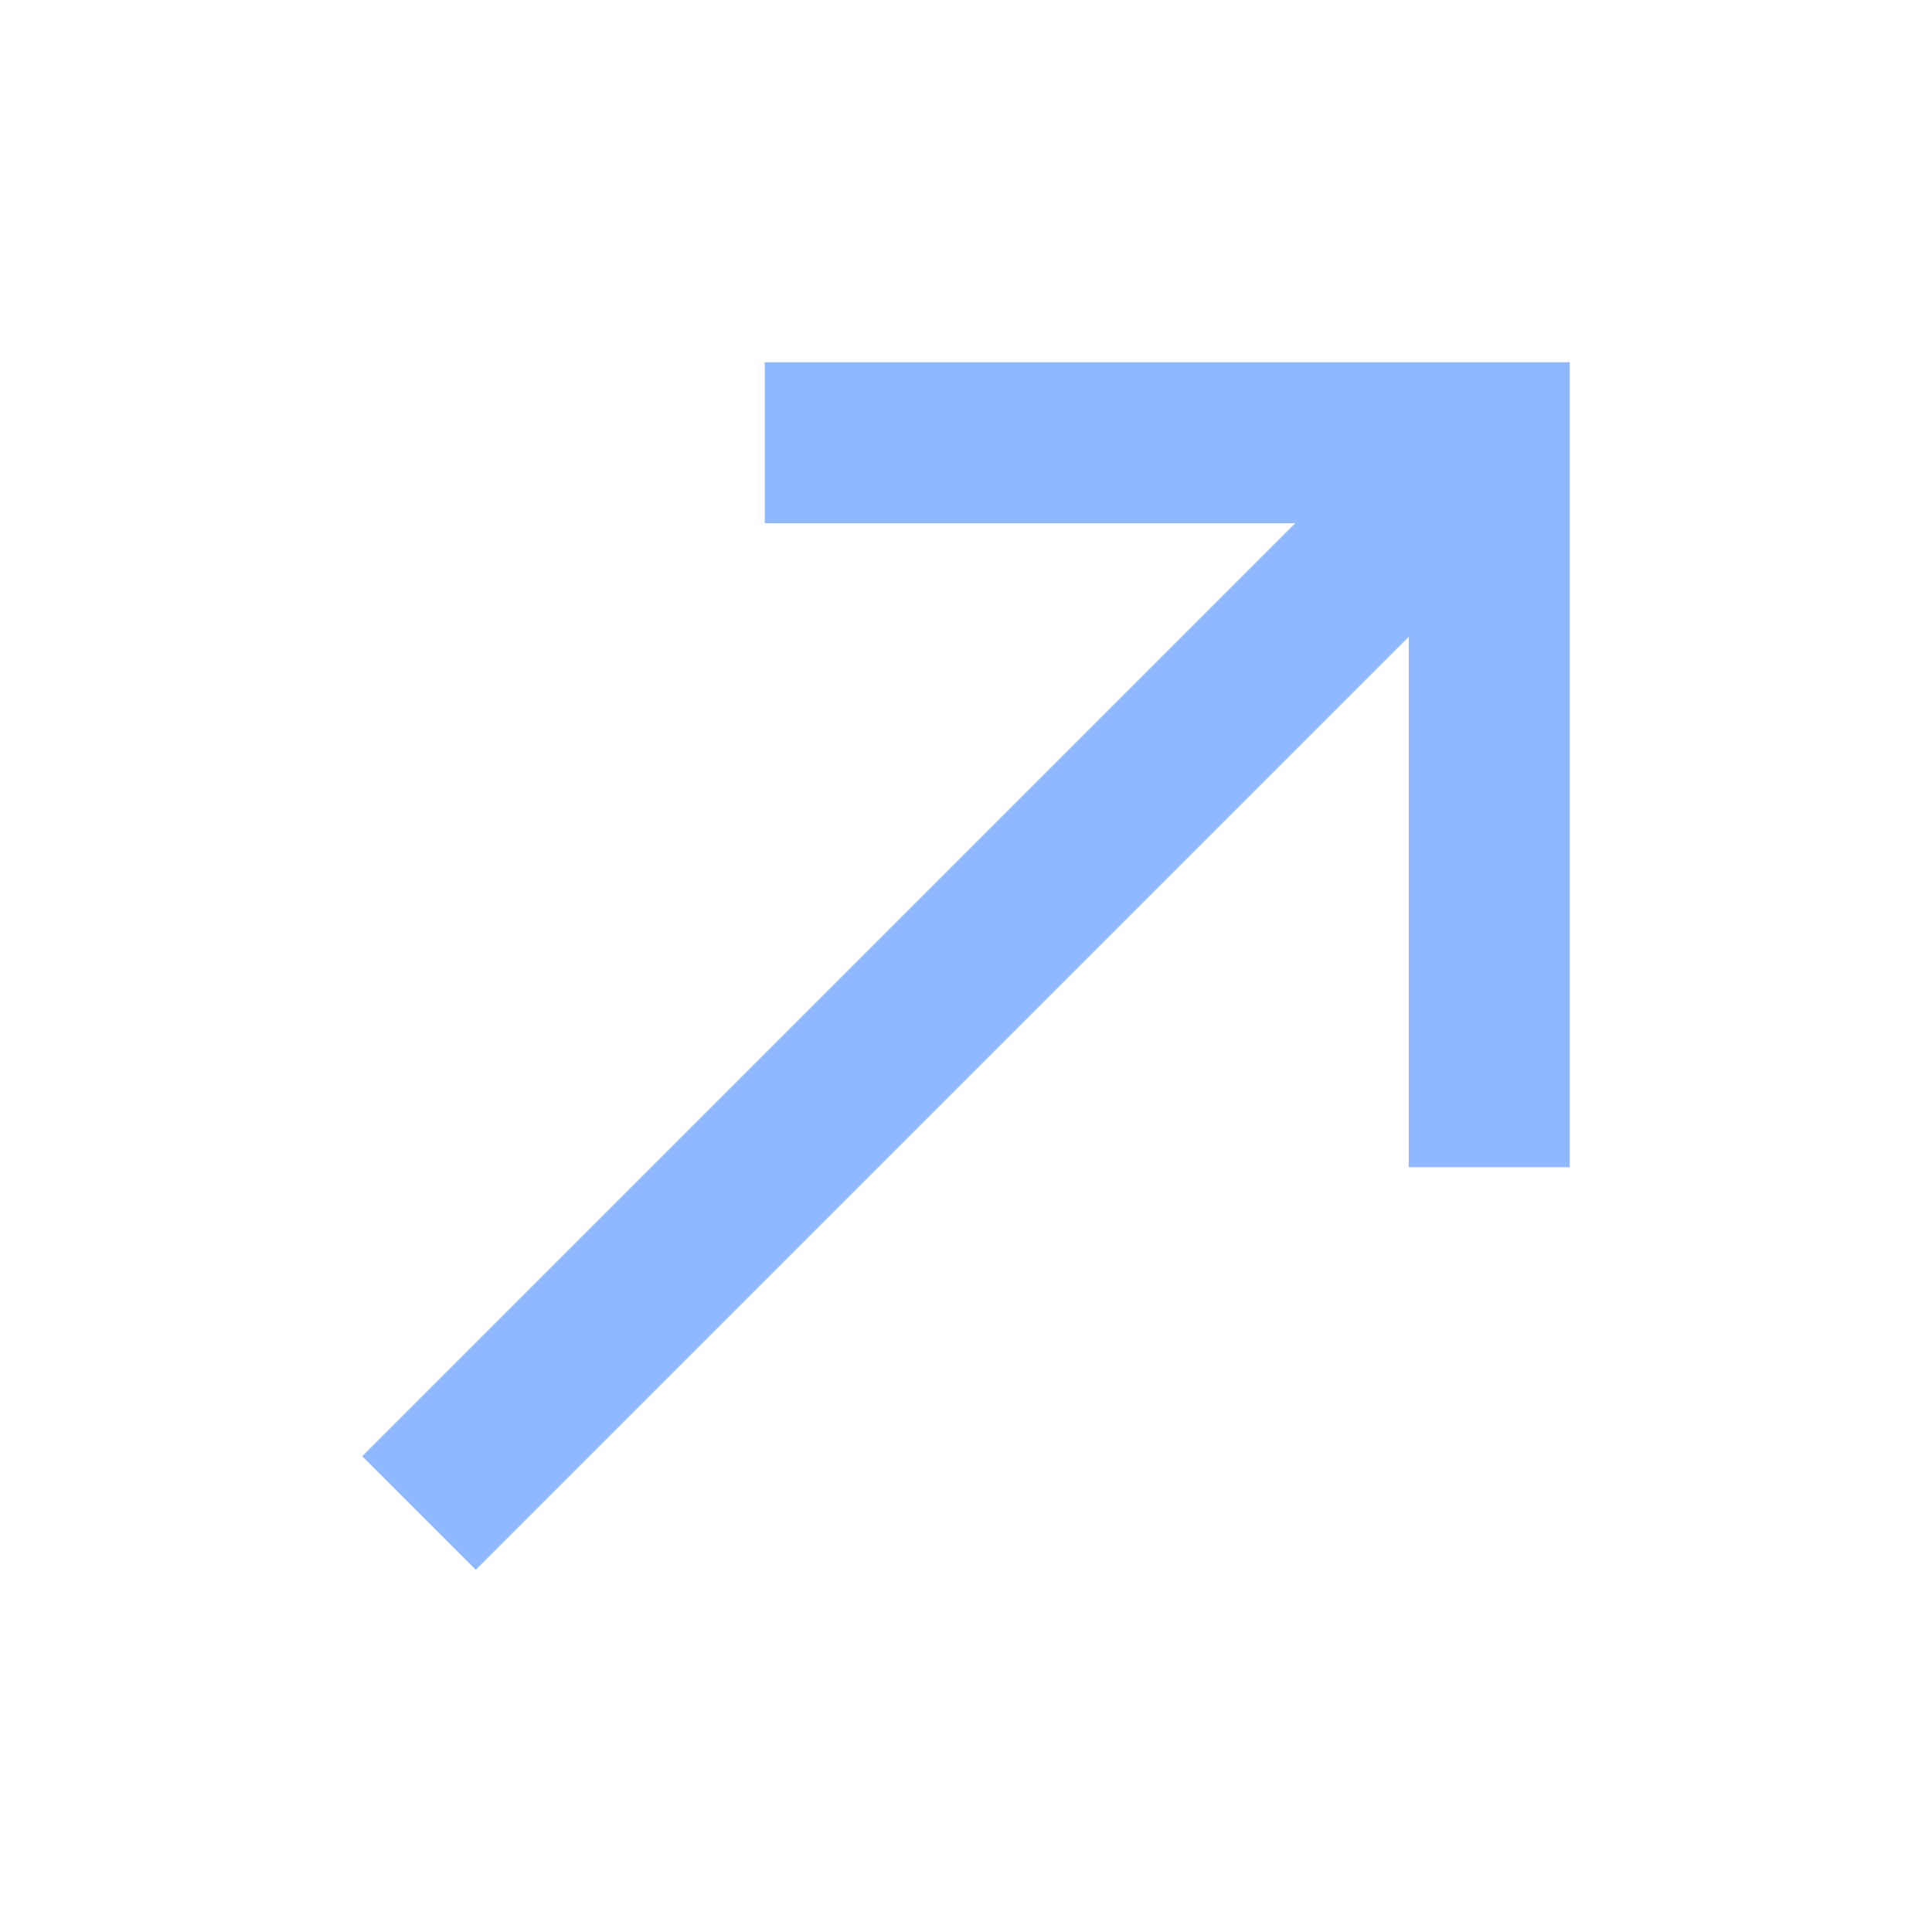
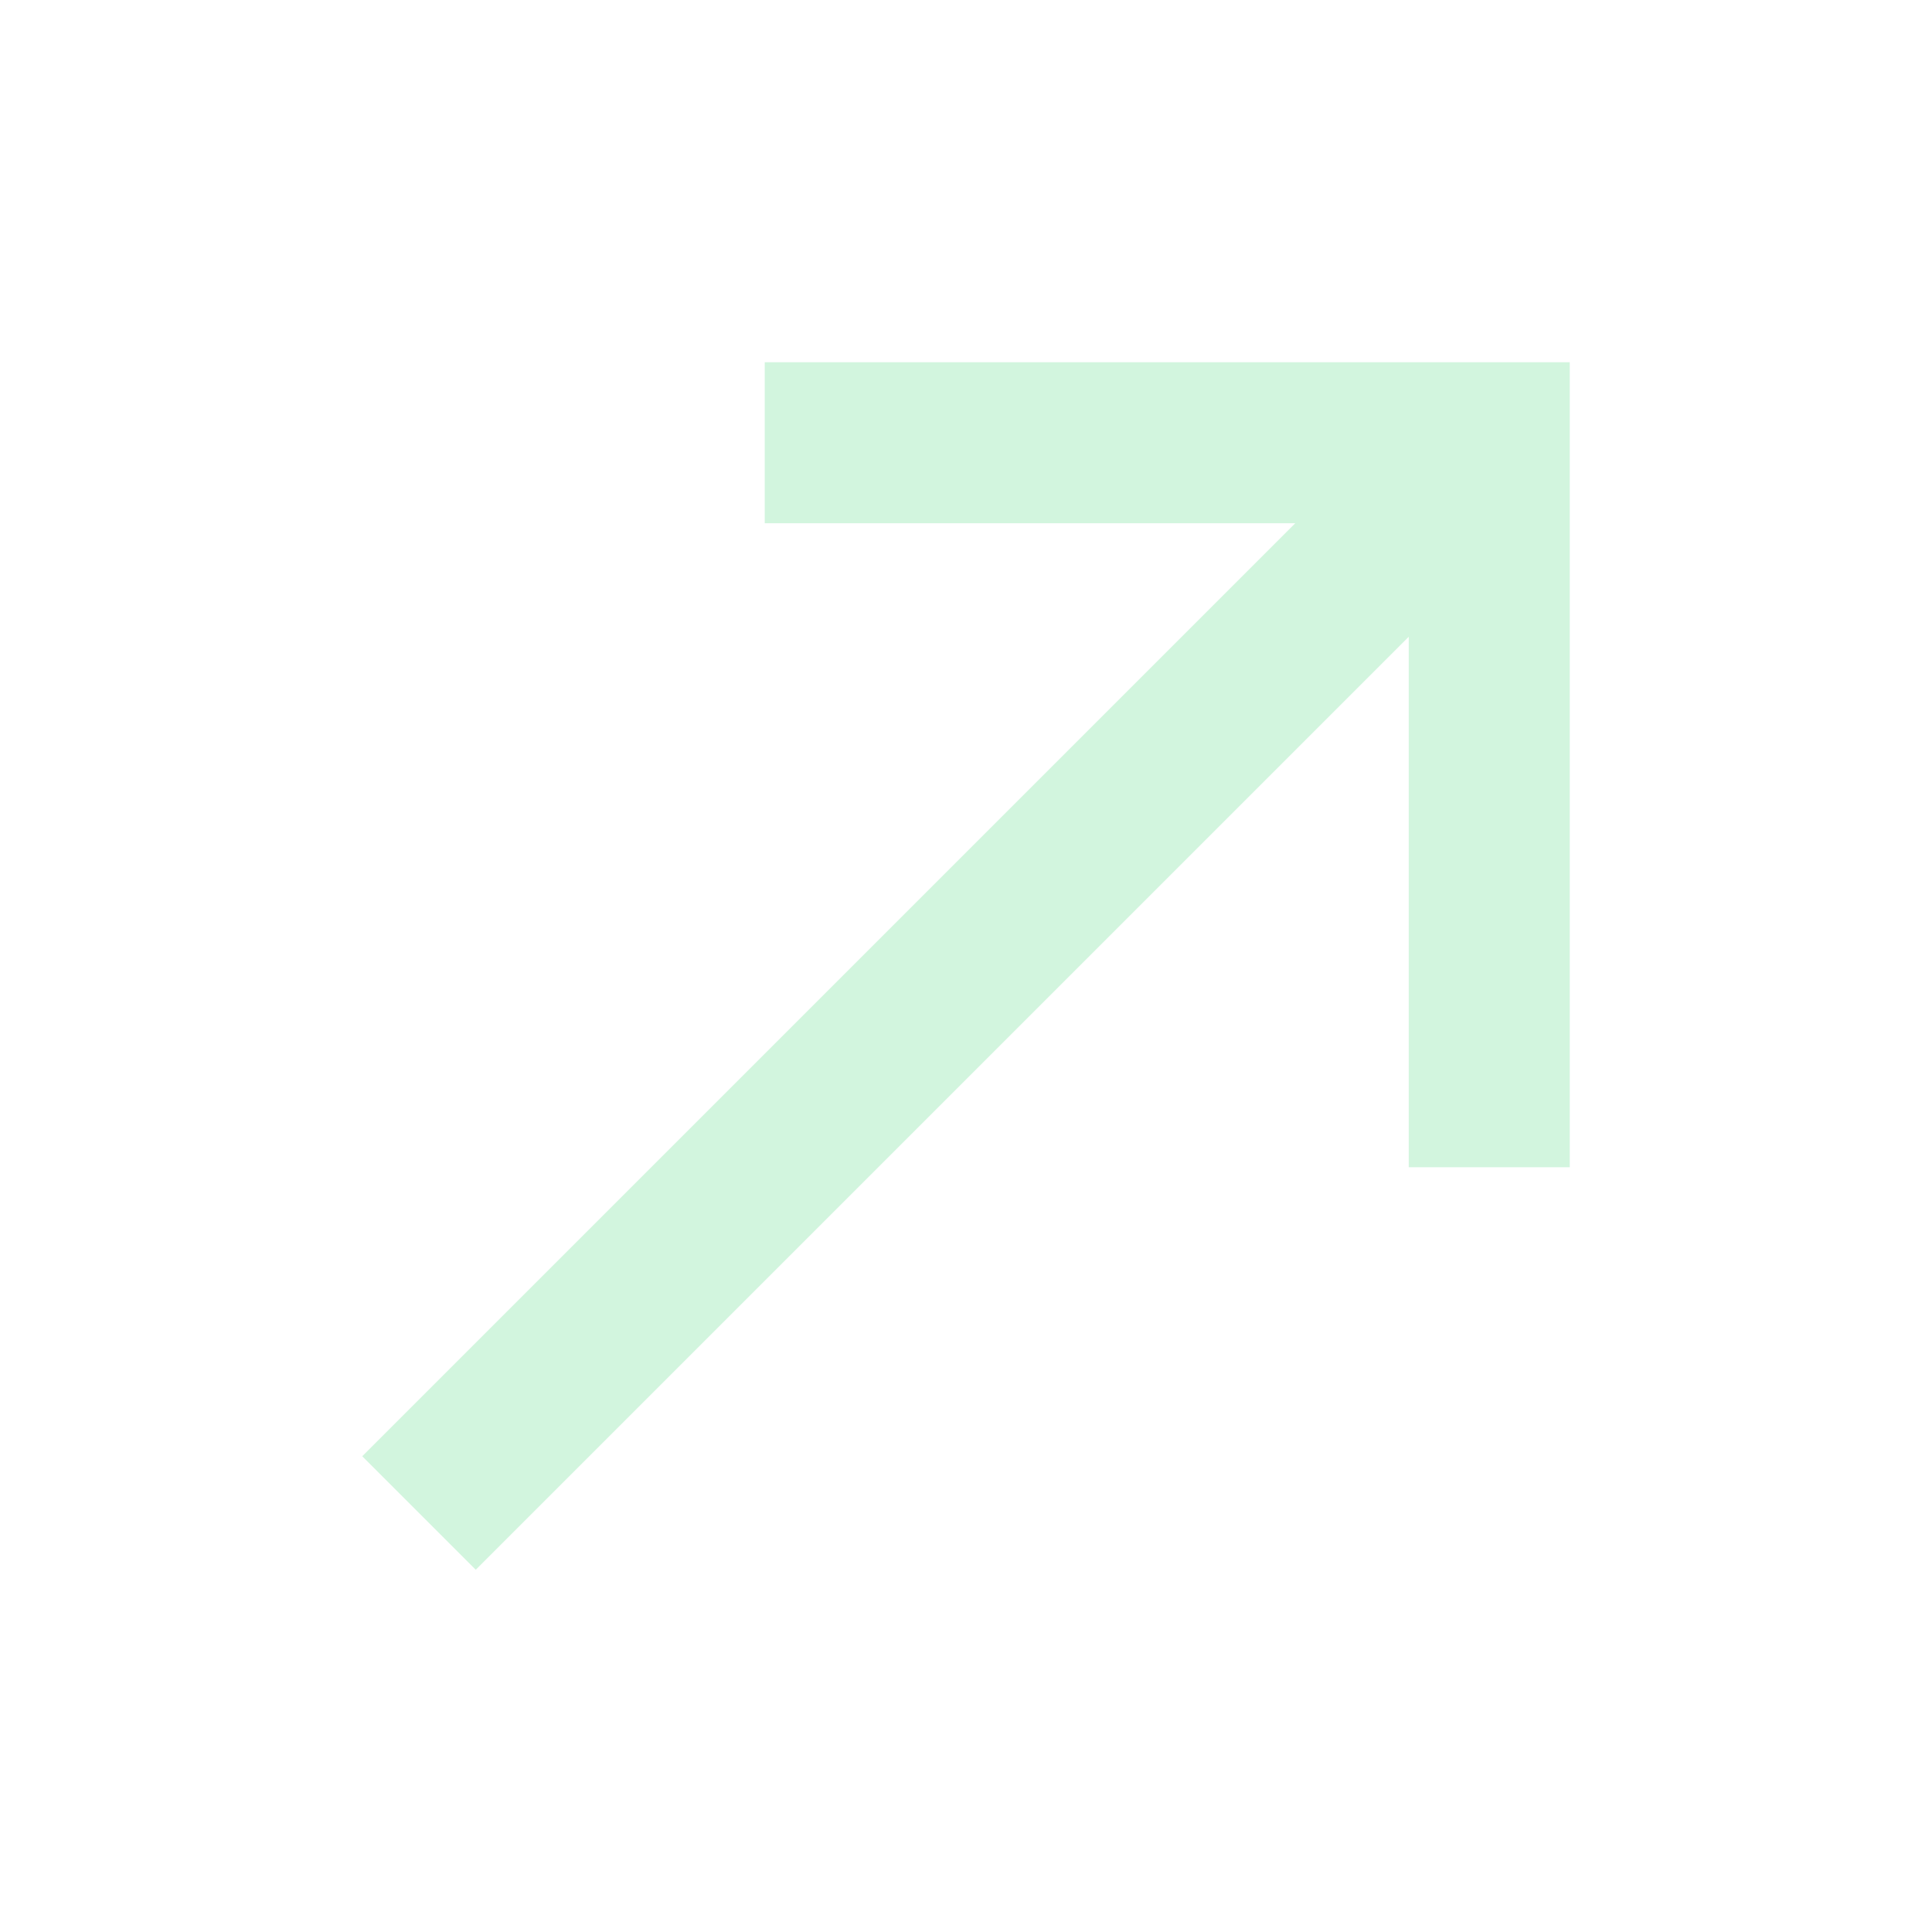
<svg xmlns="http://www.w3.org/2000/svg" width="12" height="12" viewBox="0 0 12 12" fill="none">
-   <path d="M4.75 2.25V3.25H8.045L2.25 9.045L2.955 9.75L8.75 3.955V7.25H9.75V2.25H4.75Z" fill="#8fb8ff" />
+   <path d="M4.75 2.25V3.25H8.045L2.25 9.045L2.955 9.75L8.75 3.955V7.25H9.75V2.25H4.75Z" fill="#D2F5DE" />
</svg>
